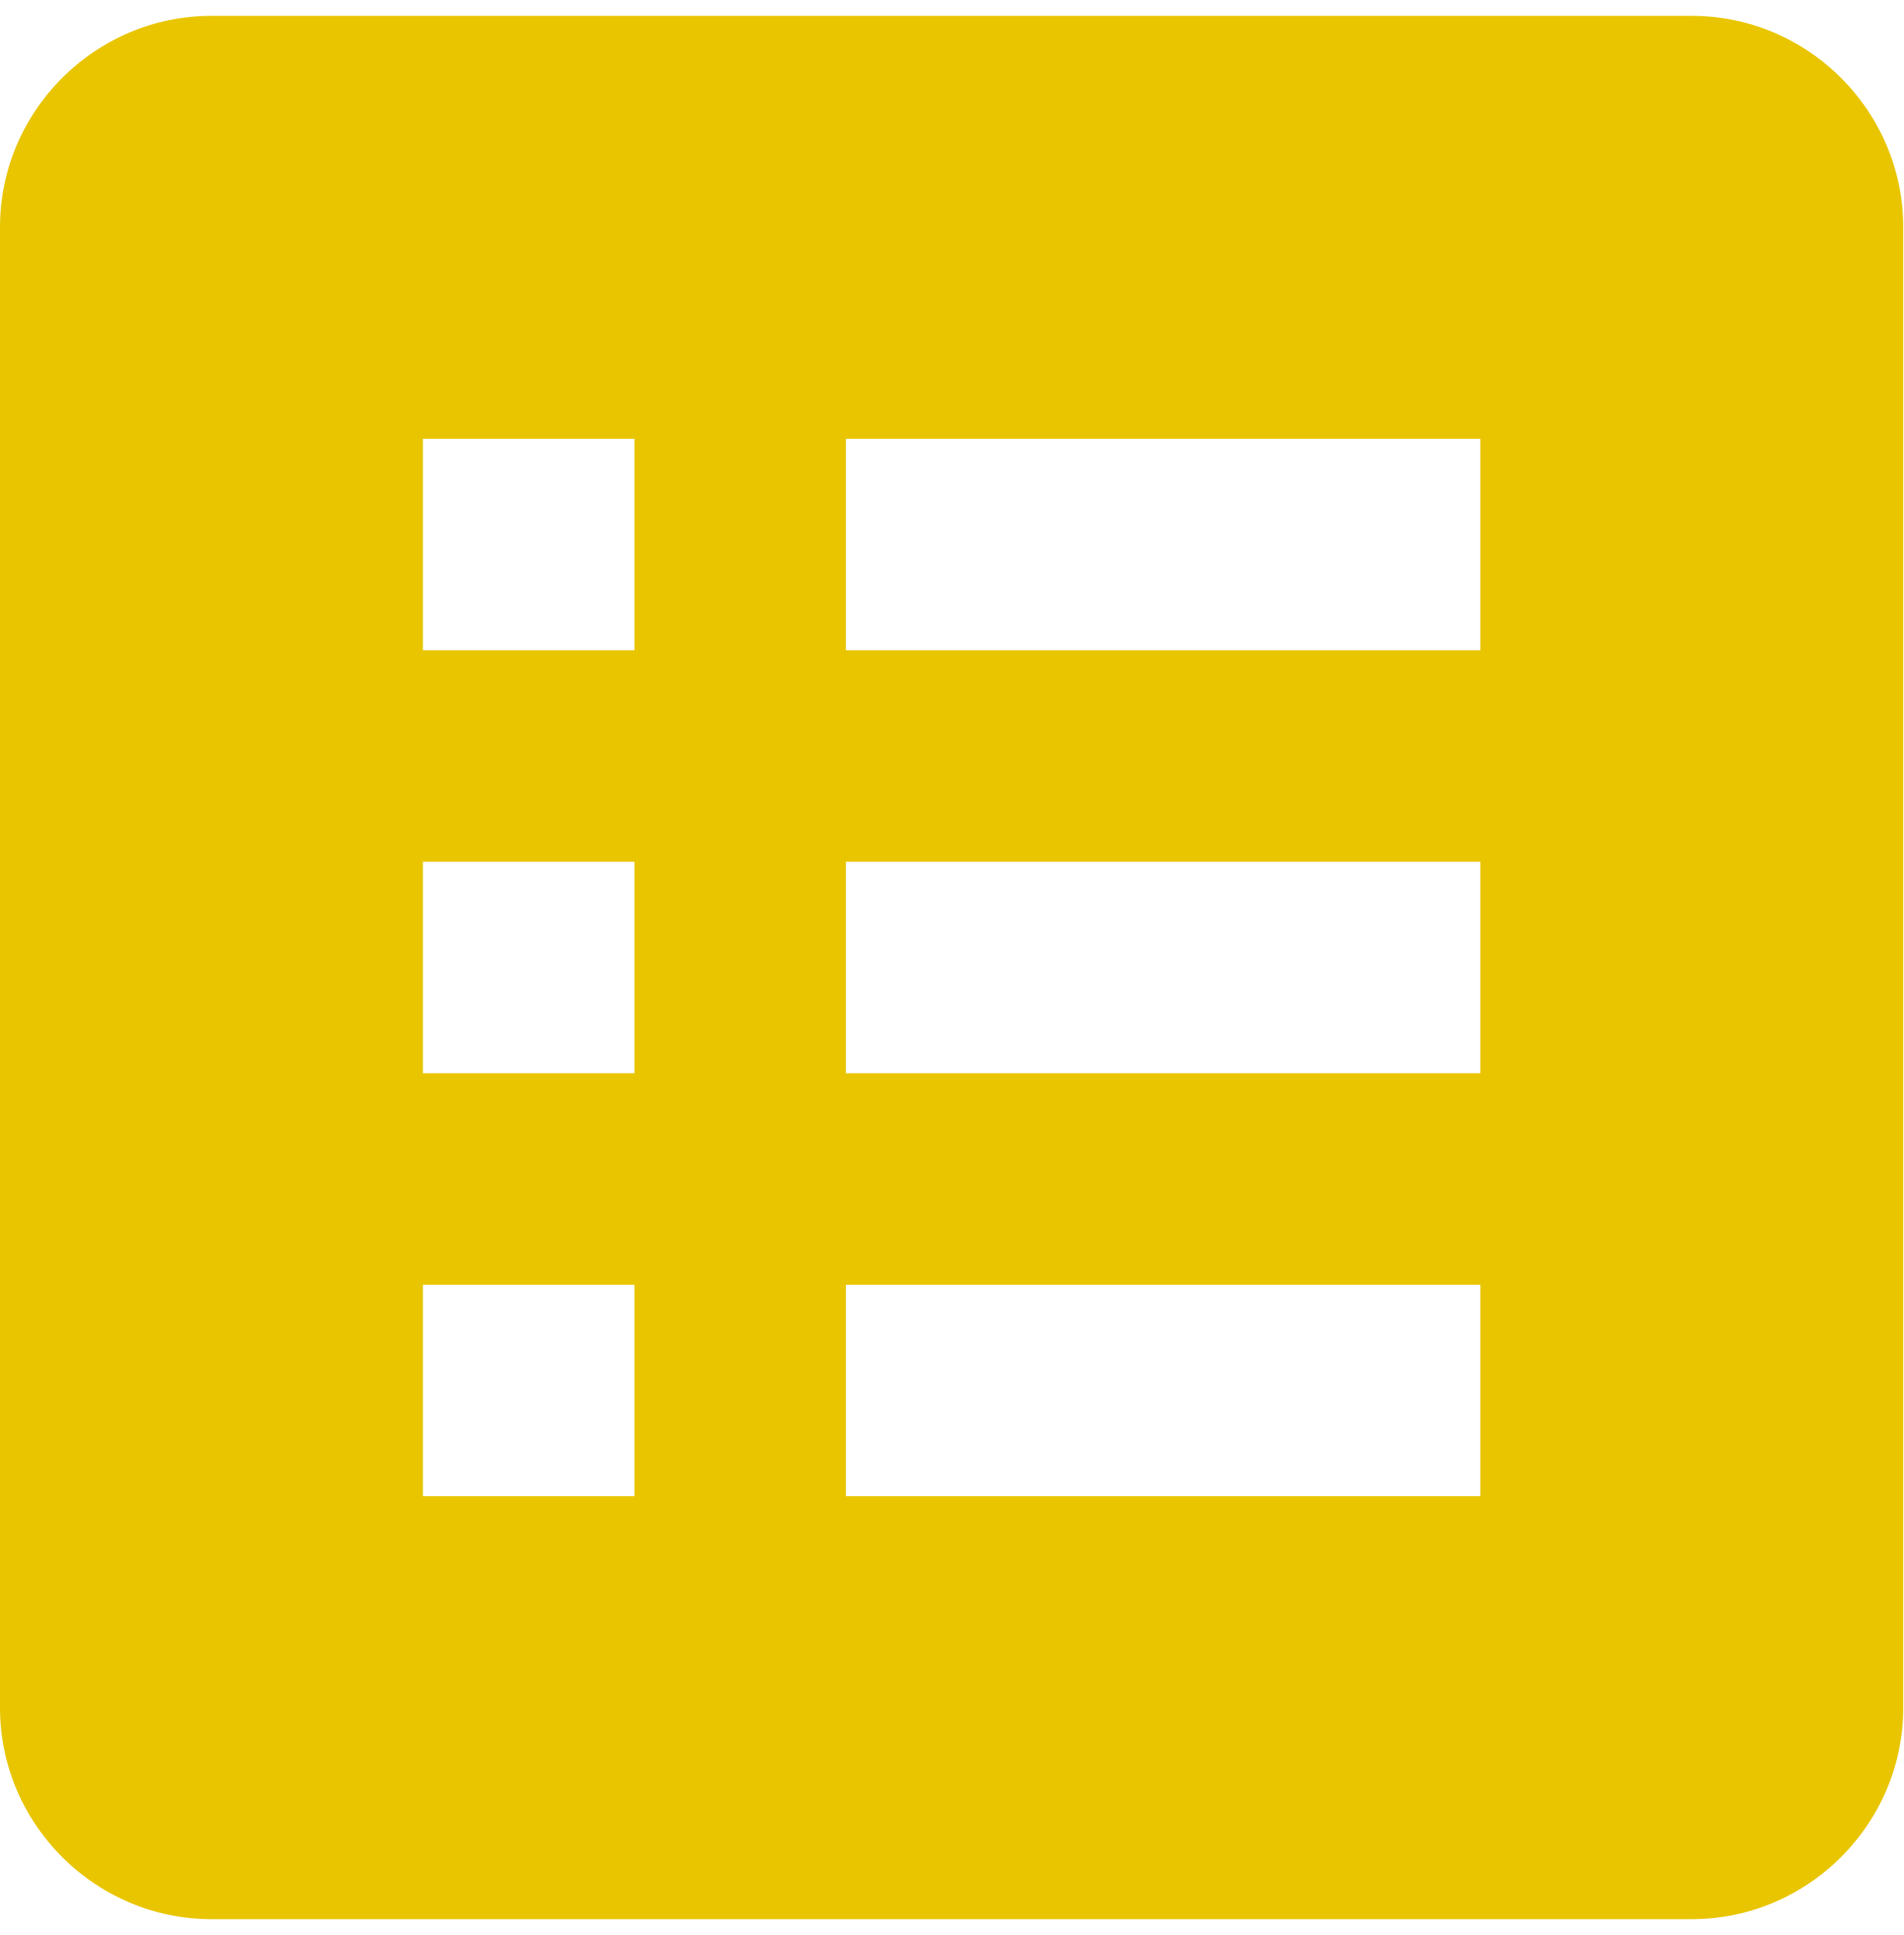
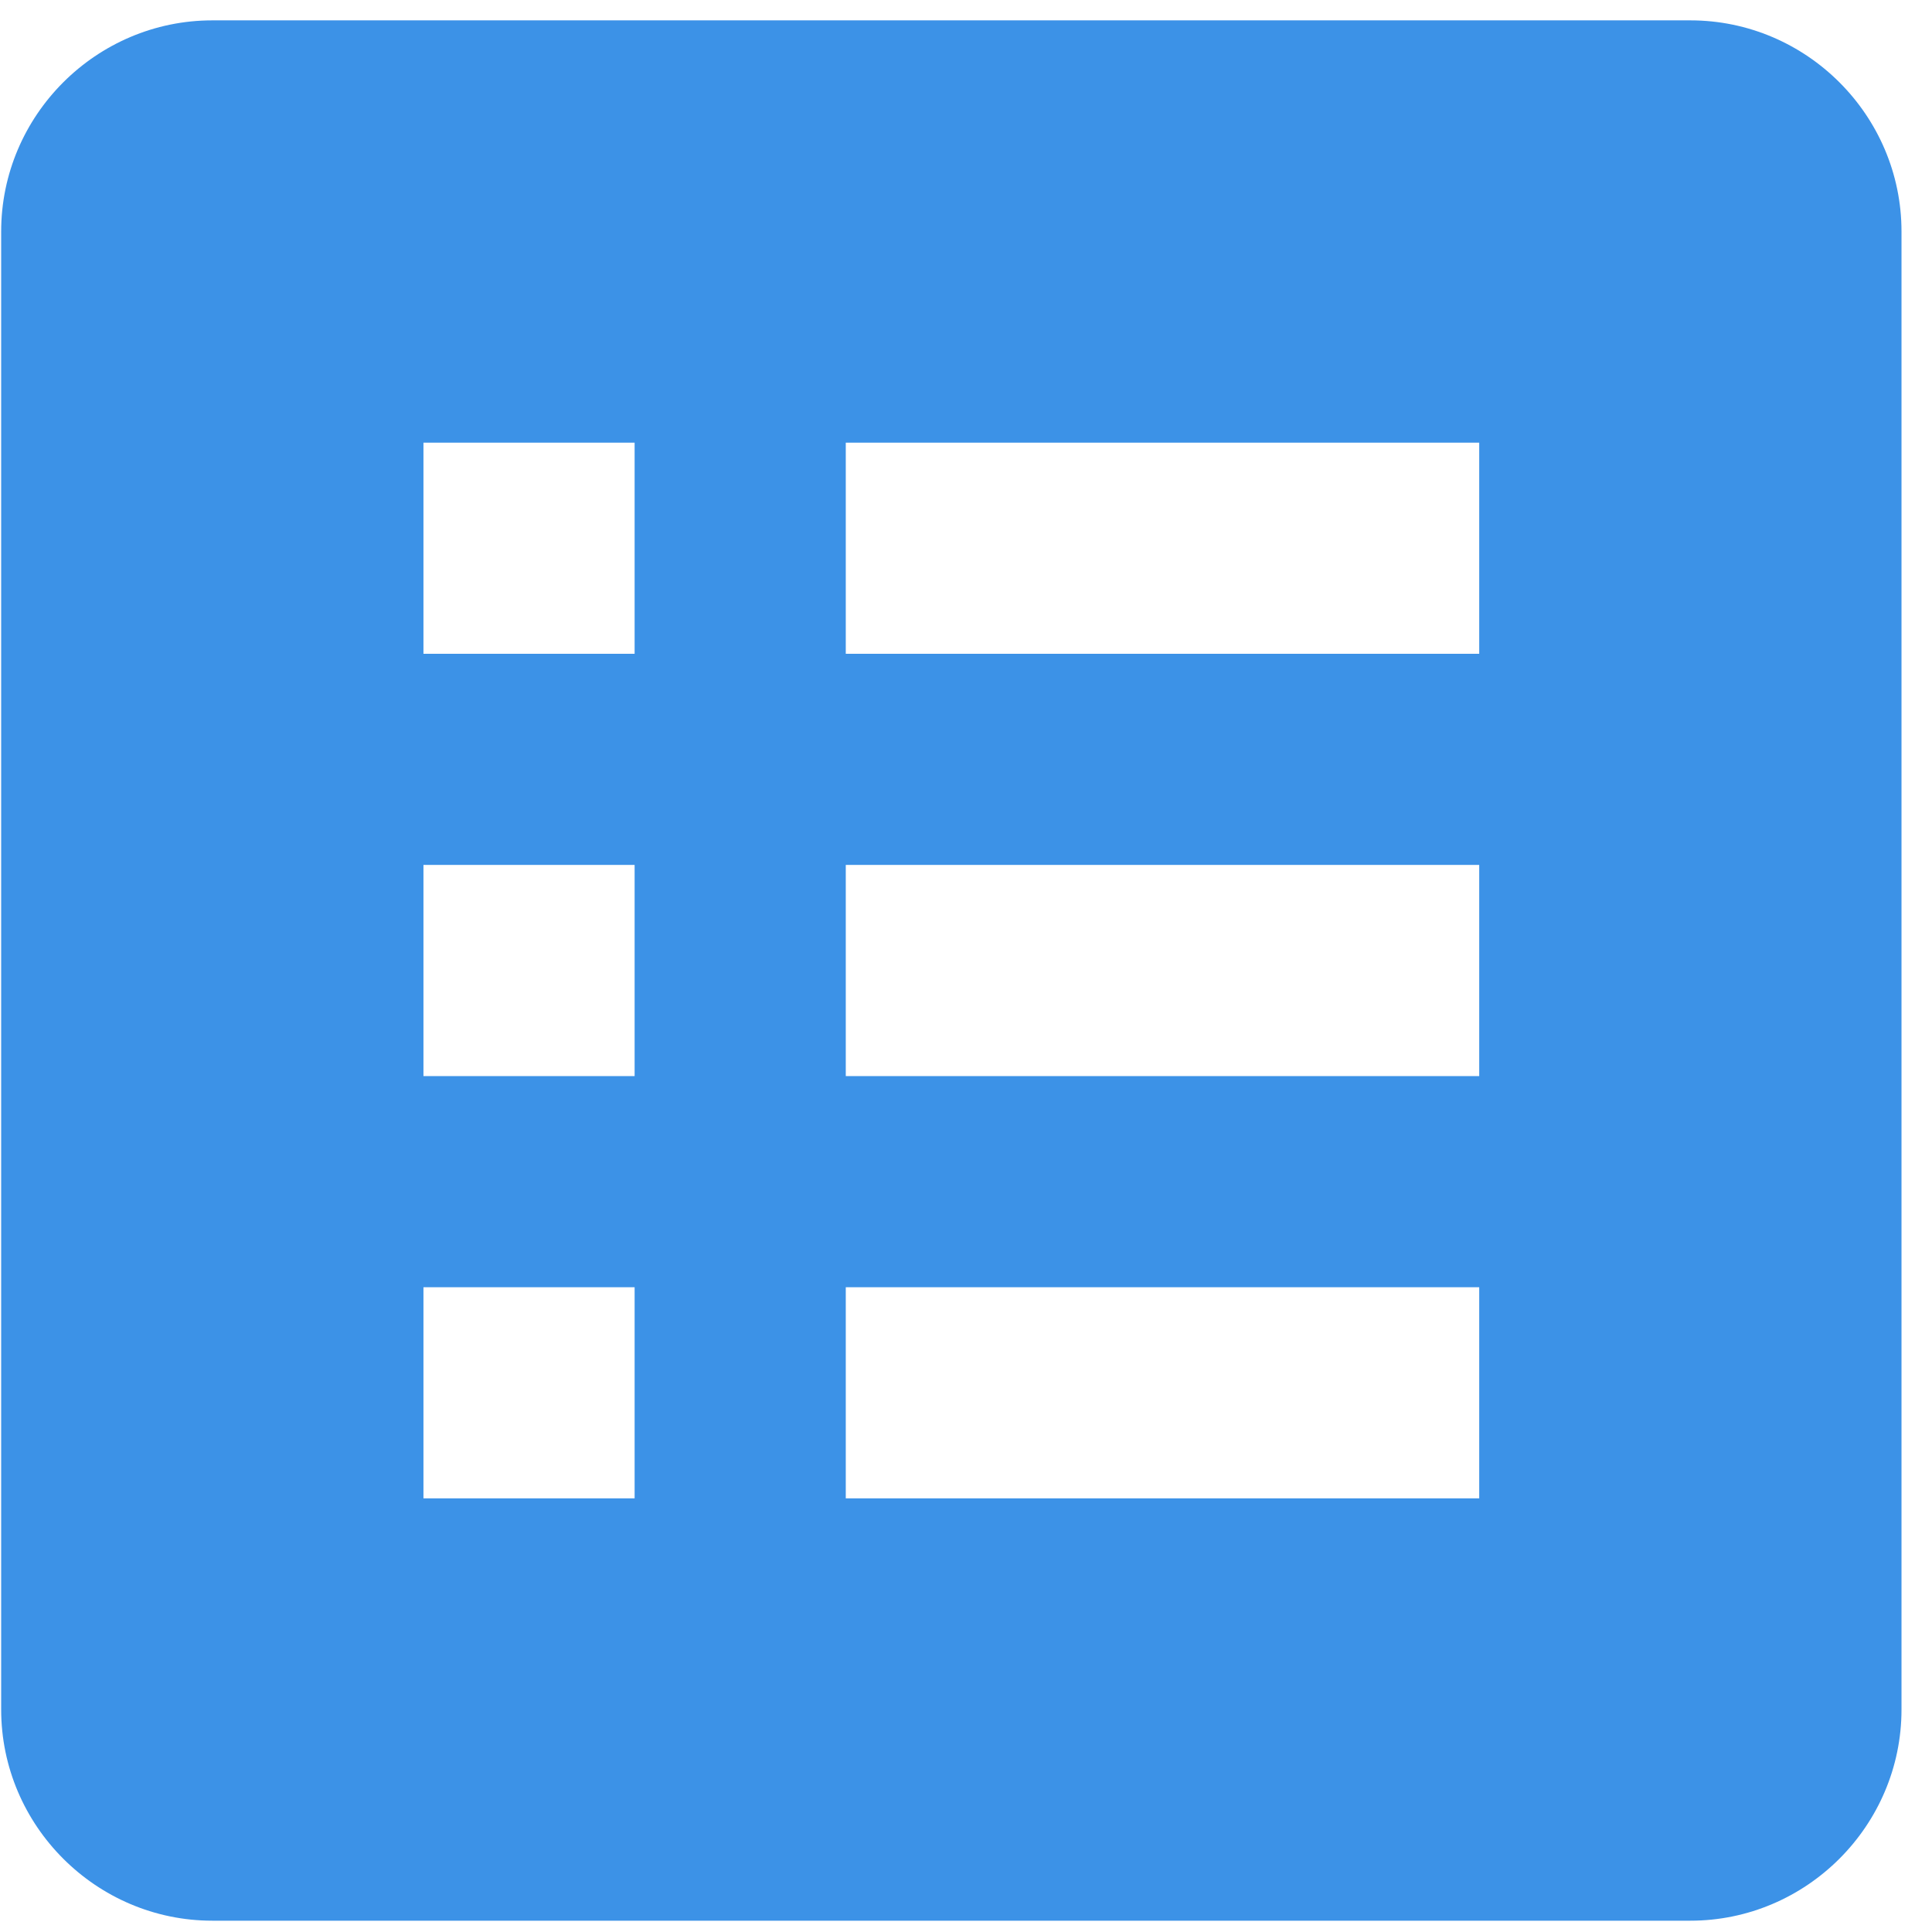
- <svg xmlns="http://www.w3.org/2000/svg" width="60" height="61" viewBox="0 0 60 61" fill="none">
-   <path d="M53.333 0.5H6.667C3 0.5 0 3.5 0 7.167V53.833C0 57.5 3 60.5 6.667 60.5H53.333C57 60.5 60 57.5 60 53.833V7.167C60 3.5 57 0.5 53.333 0.5ZM13.333 13.833H20V20.5H13.333V13.833ZM13.333 27.167H20V33.833H13.333V27.167ZM13.333 40.5H20V47.167H13.333V40.5ZM46.667 47.167H26.667V40.5H46.667V47.167ZM46.667 33.833H26.667V27.167H46.667V33.833ZM46.667 20.5H26.667V13.833H46.667V20.5Z" fill="#E9C500" />
+ <svg xmlns="http://www.w3.org/2000/svg" width="61" height="61" viewBox="0 0 61 61" fill="none">
+   <path d="M53.37 0.643H6.704C3.037 0.643 0.037 3.643 0.037 7.309V53.976C0.037 57.643 3.037 60.643 6.704 60.643H53.37C57.037 60.643 60.037 57.643 60.037 53.976V7.309C60.037 3.643 57.037 0.643 53.37 0.643ZM13.37 13.976H20.037V20.643H13.37V13.976ZM13.37 27.309H20.037V33.976H13.37V27.309ZM13.37 40.643H20.037V47.309H13.37V40.643ZM46.704 47.309H26.704V40.643H46.704V47.309ZM46.704 33.976H26.704V27.309H46.704V33.976ZM46.704 20.643H26.704V13.976H46.704V20.643Z" fill="#3C92E7" />
</svg>
